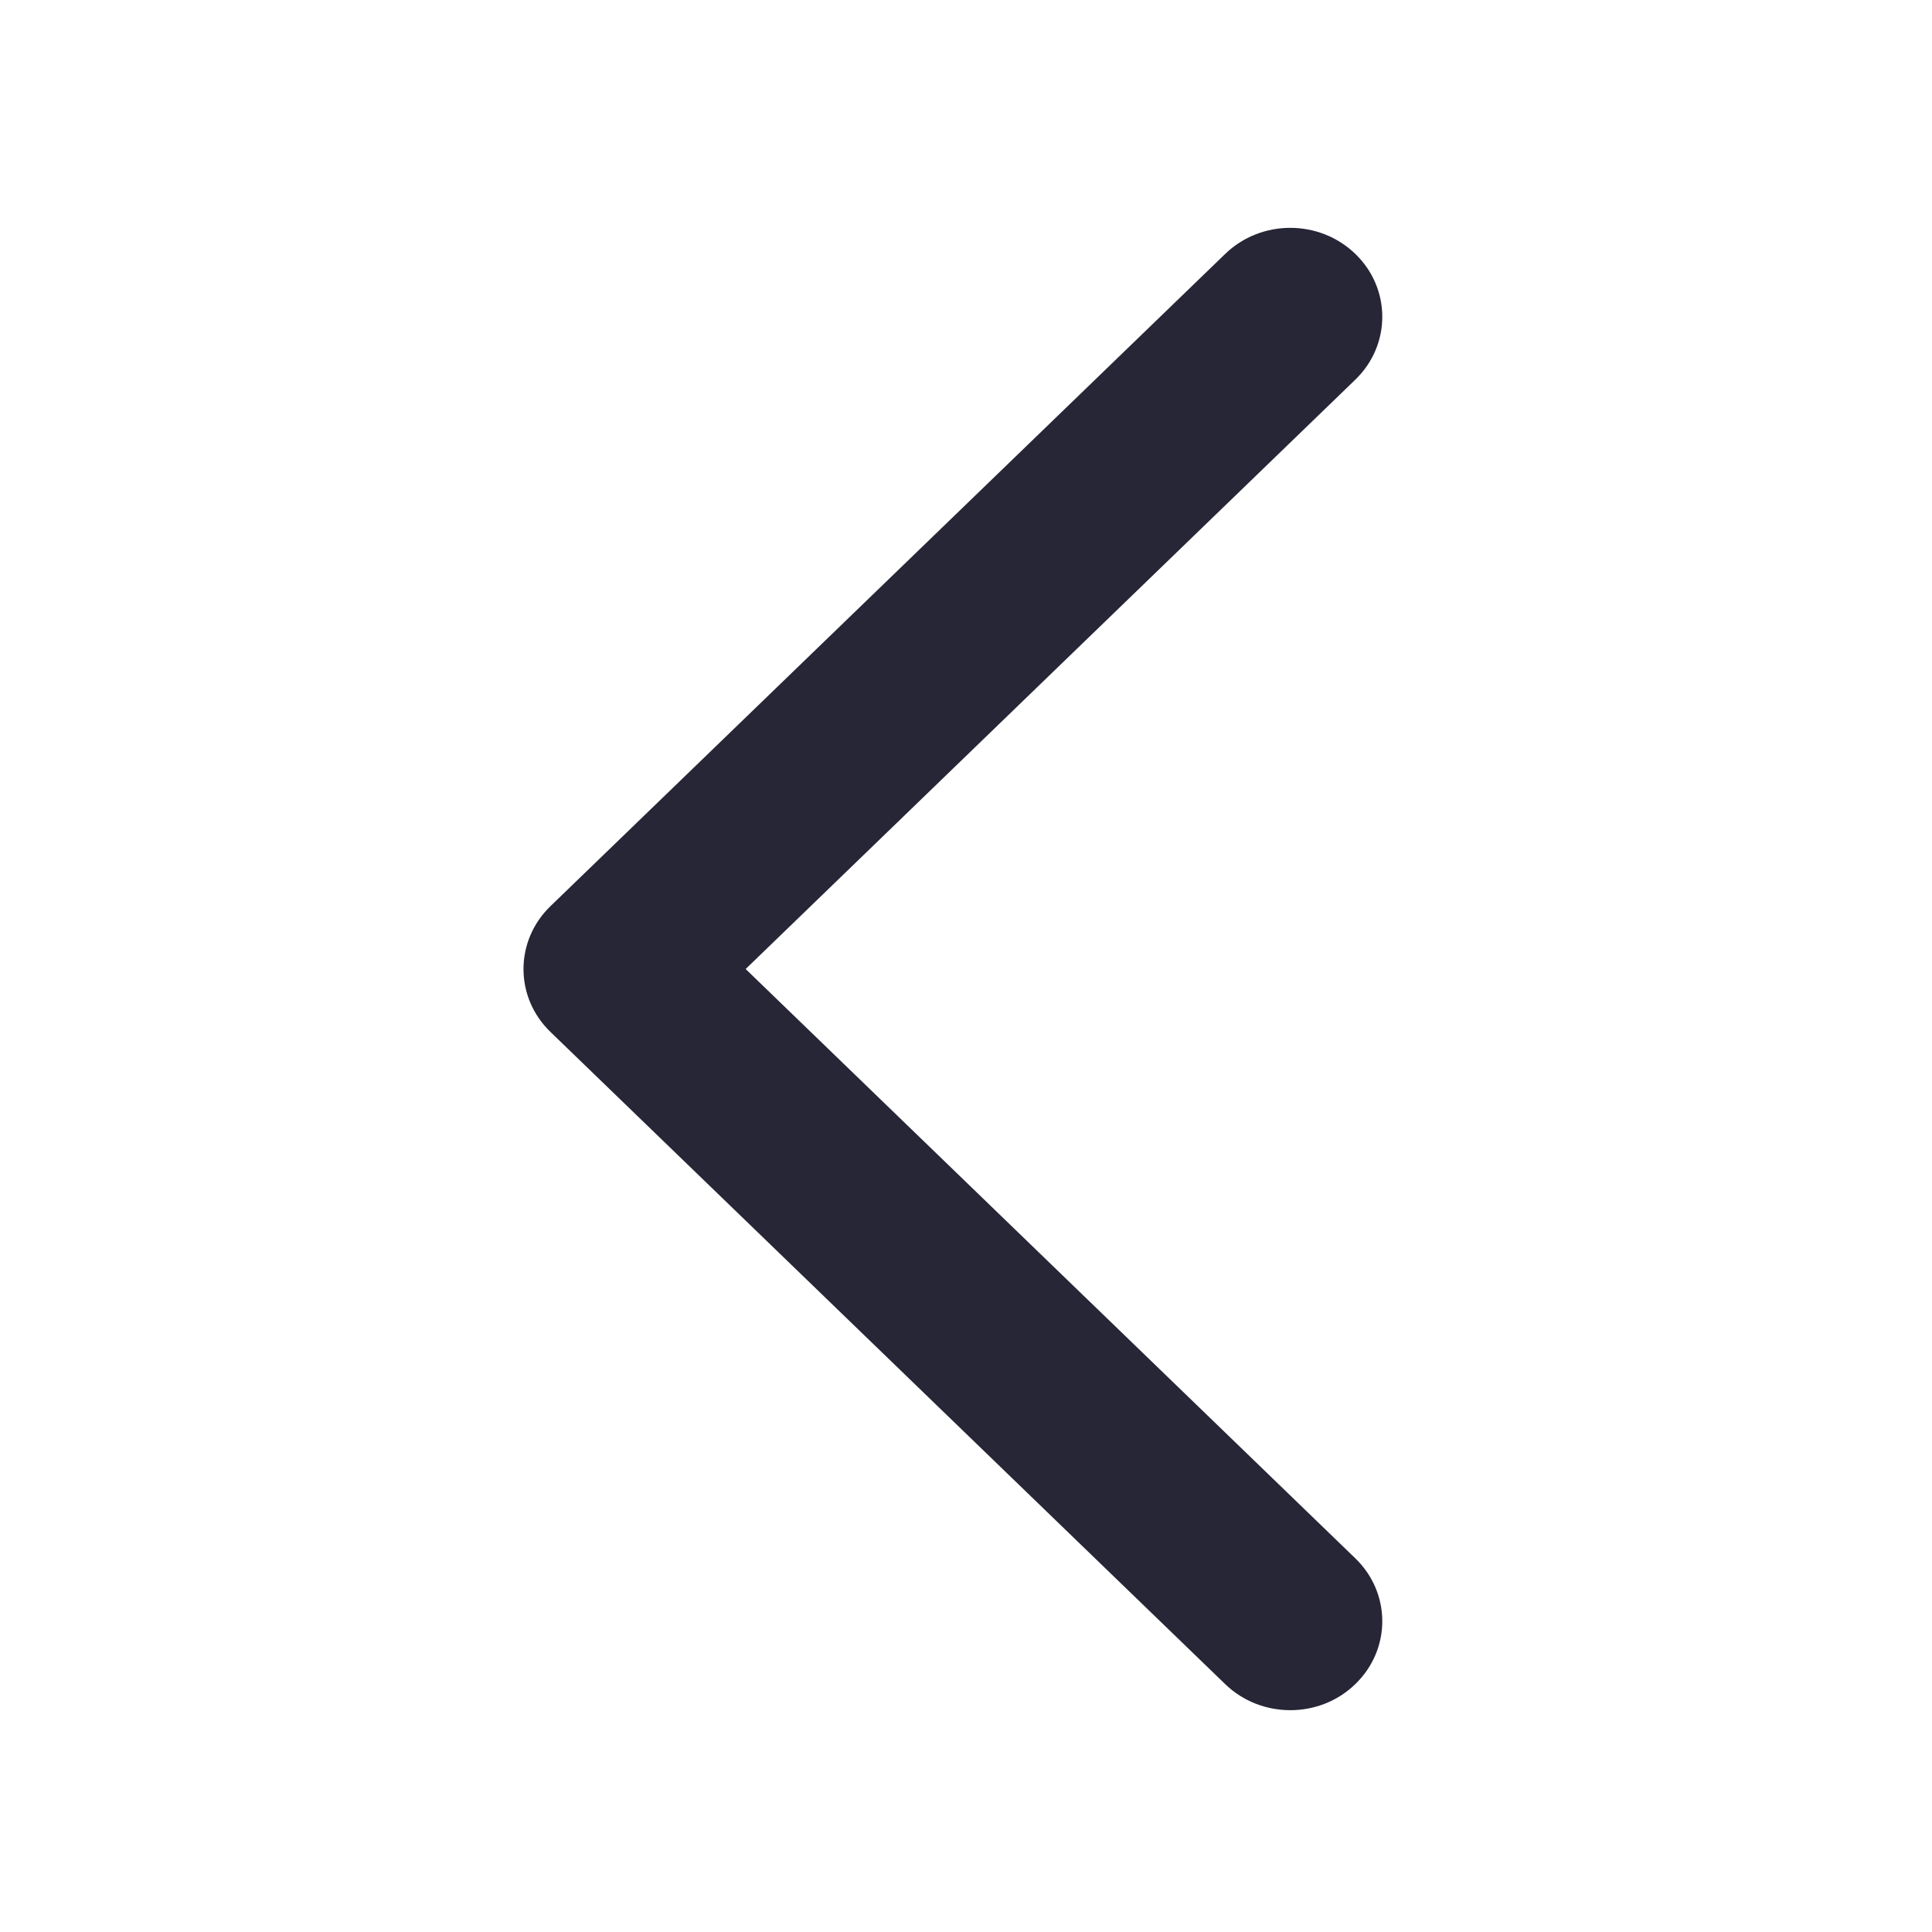
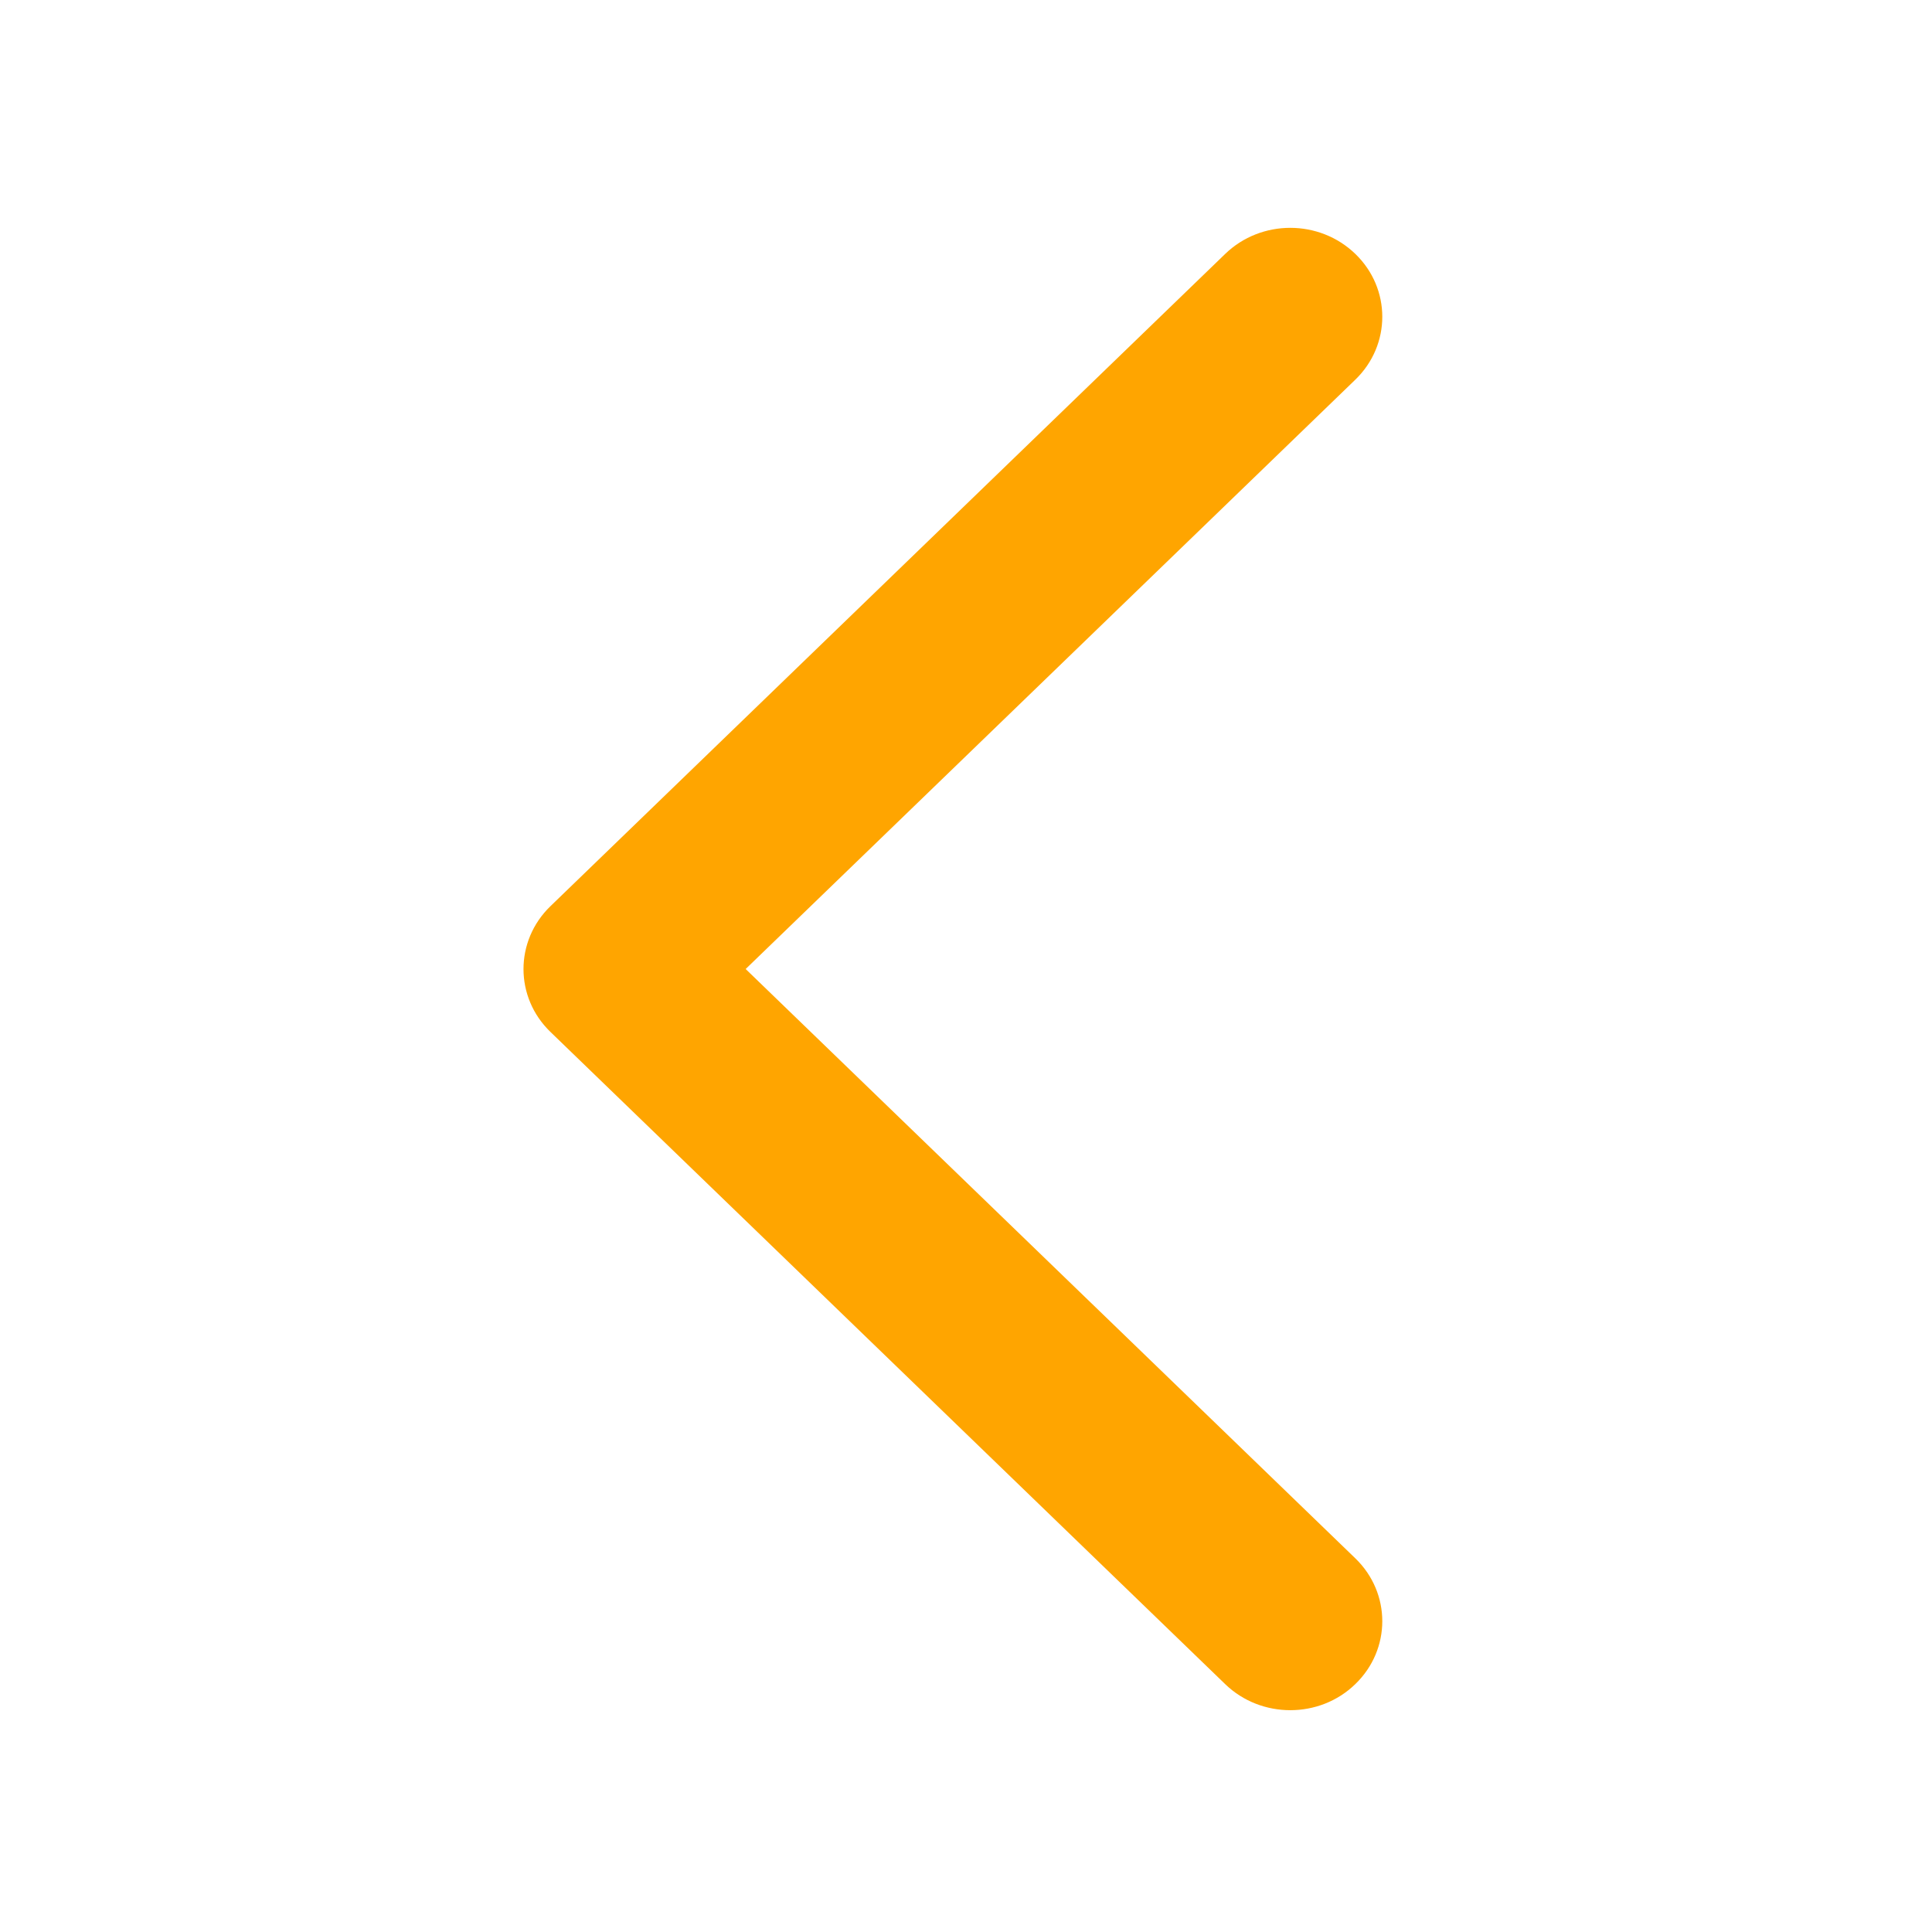
<svg xmlns="http://www.w3.org/2000/svg" t="1707534023399" class="icon" viewBox="0 0 1024 1024" version="1.1" p-id="4295" width="200" height="200">
-   <path d="M395.215 513.605l323.136-312.373c19.053-18.416 19.053-48.273 0-66.66-19.054-18.416-49.911-18.416-68.965 0L291.752 480.291c-19.053 18.416-19.053 48.273 0 66.66l357.633 345.688c9.526 9.208 22.012 13.796 34.498 13.796 12.485 0 24.972-4.589 34.467-13.829 19.053-18.416 19.053-48.243 0-66.66L395.215 513.605z" fill="#272636" p-id="4296" />
+   <path d="M395.215 513.605l323.136-312.373c19.053-18.416 19.053-48.273 0-66.66-19.054-18.416-49.911-18.416-68.965 0L291.752 480.291c-19.053 18.416-19.053 48.273 0 66.66l357.633 345.688c9.526 9.208 22.012 13.796 34.498 13.796 12.485 0 24.972-4.589 34.467-13.829 19.053-18.416 19.053-48.243 0-66.66L395.215 513.605z" fill="orange" p-id="4296" />
</svg>
